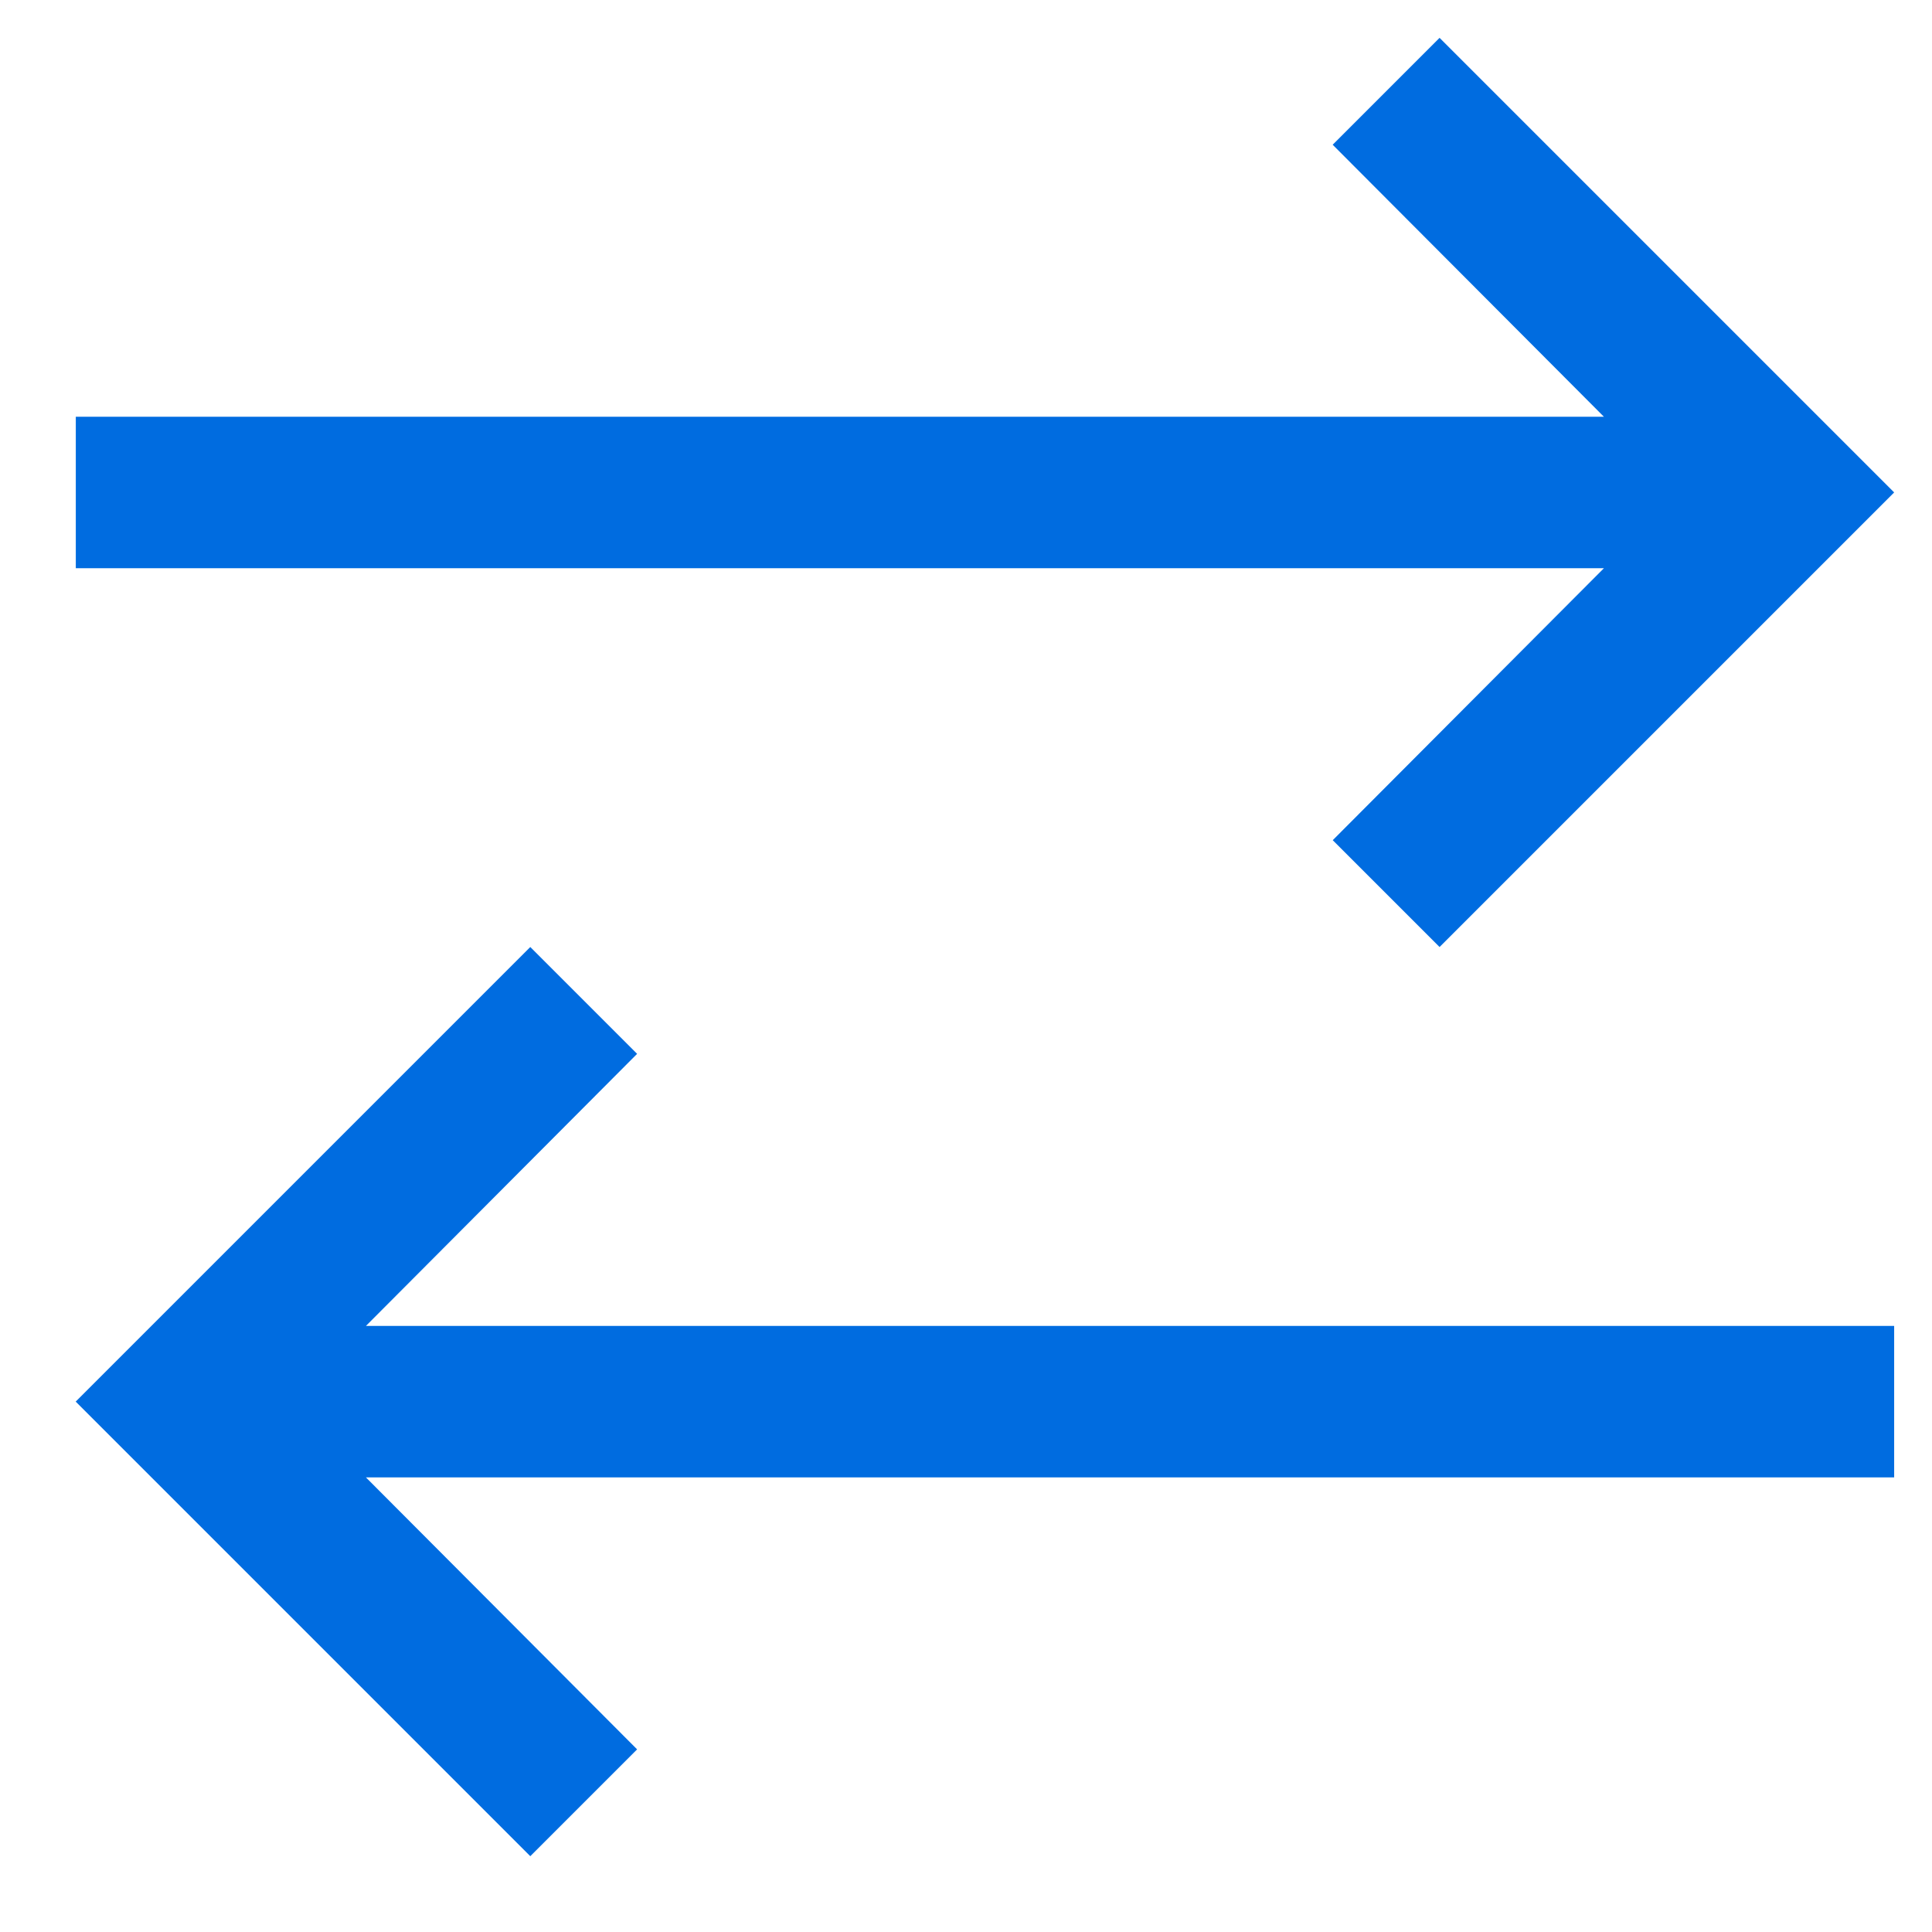
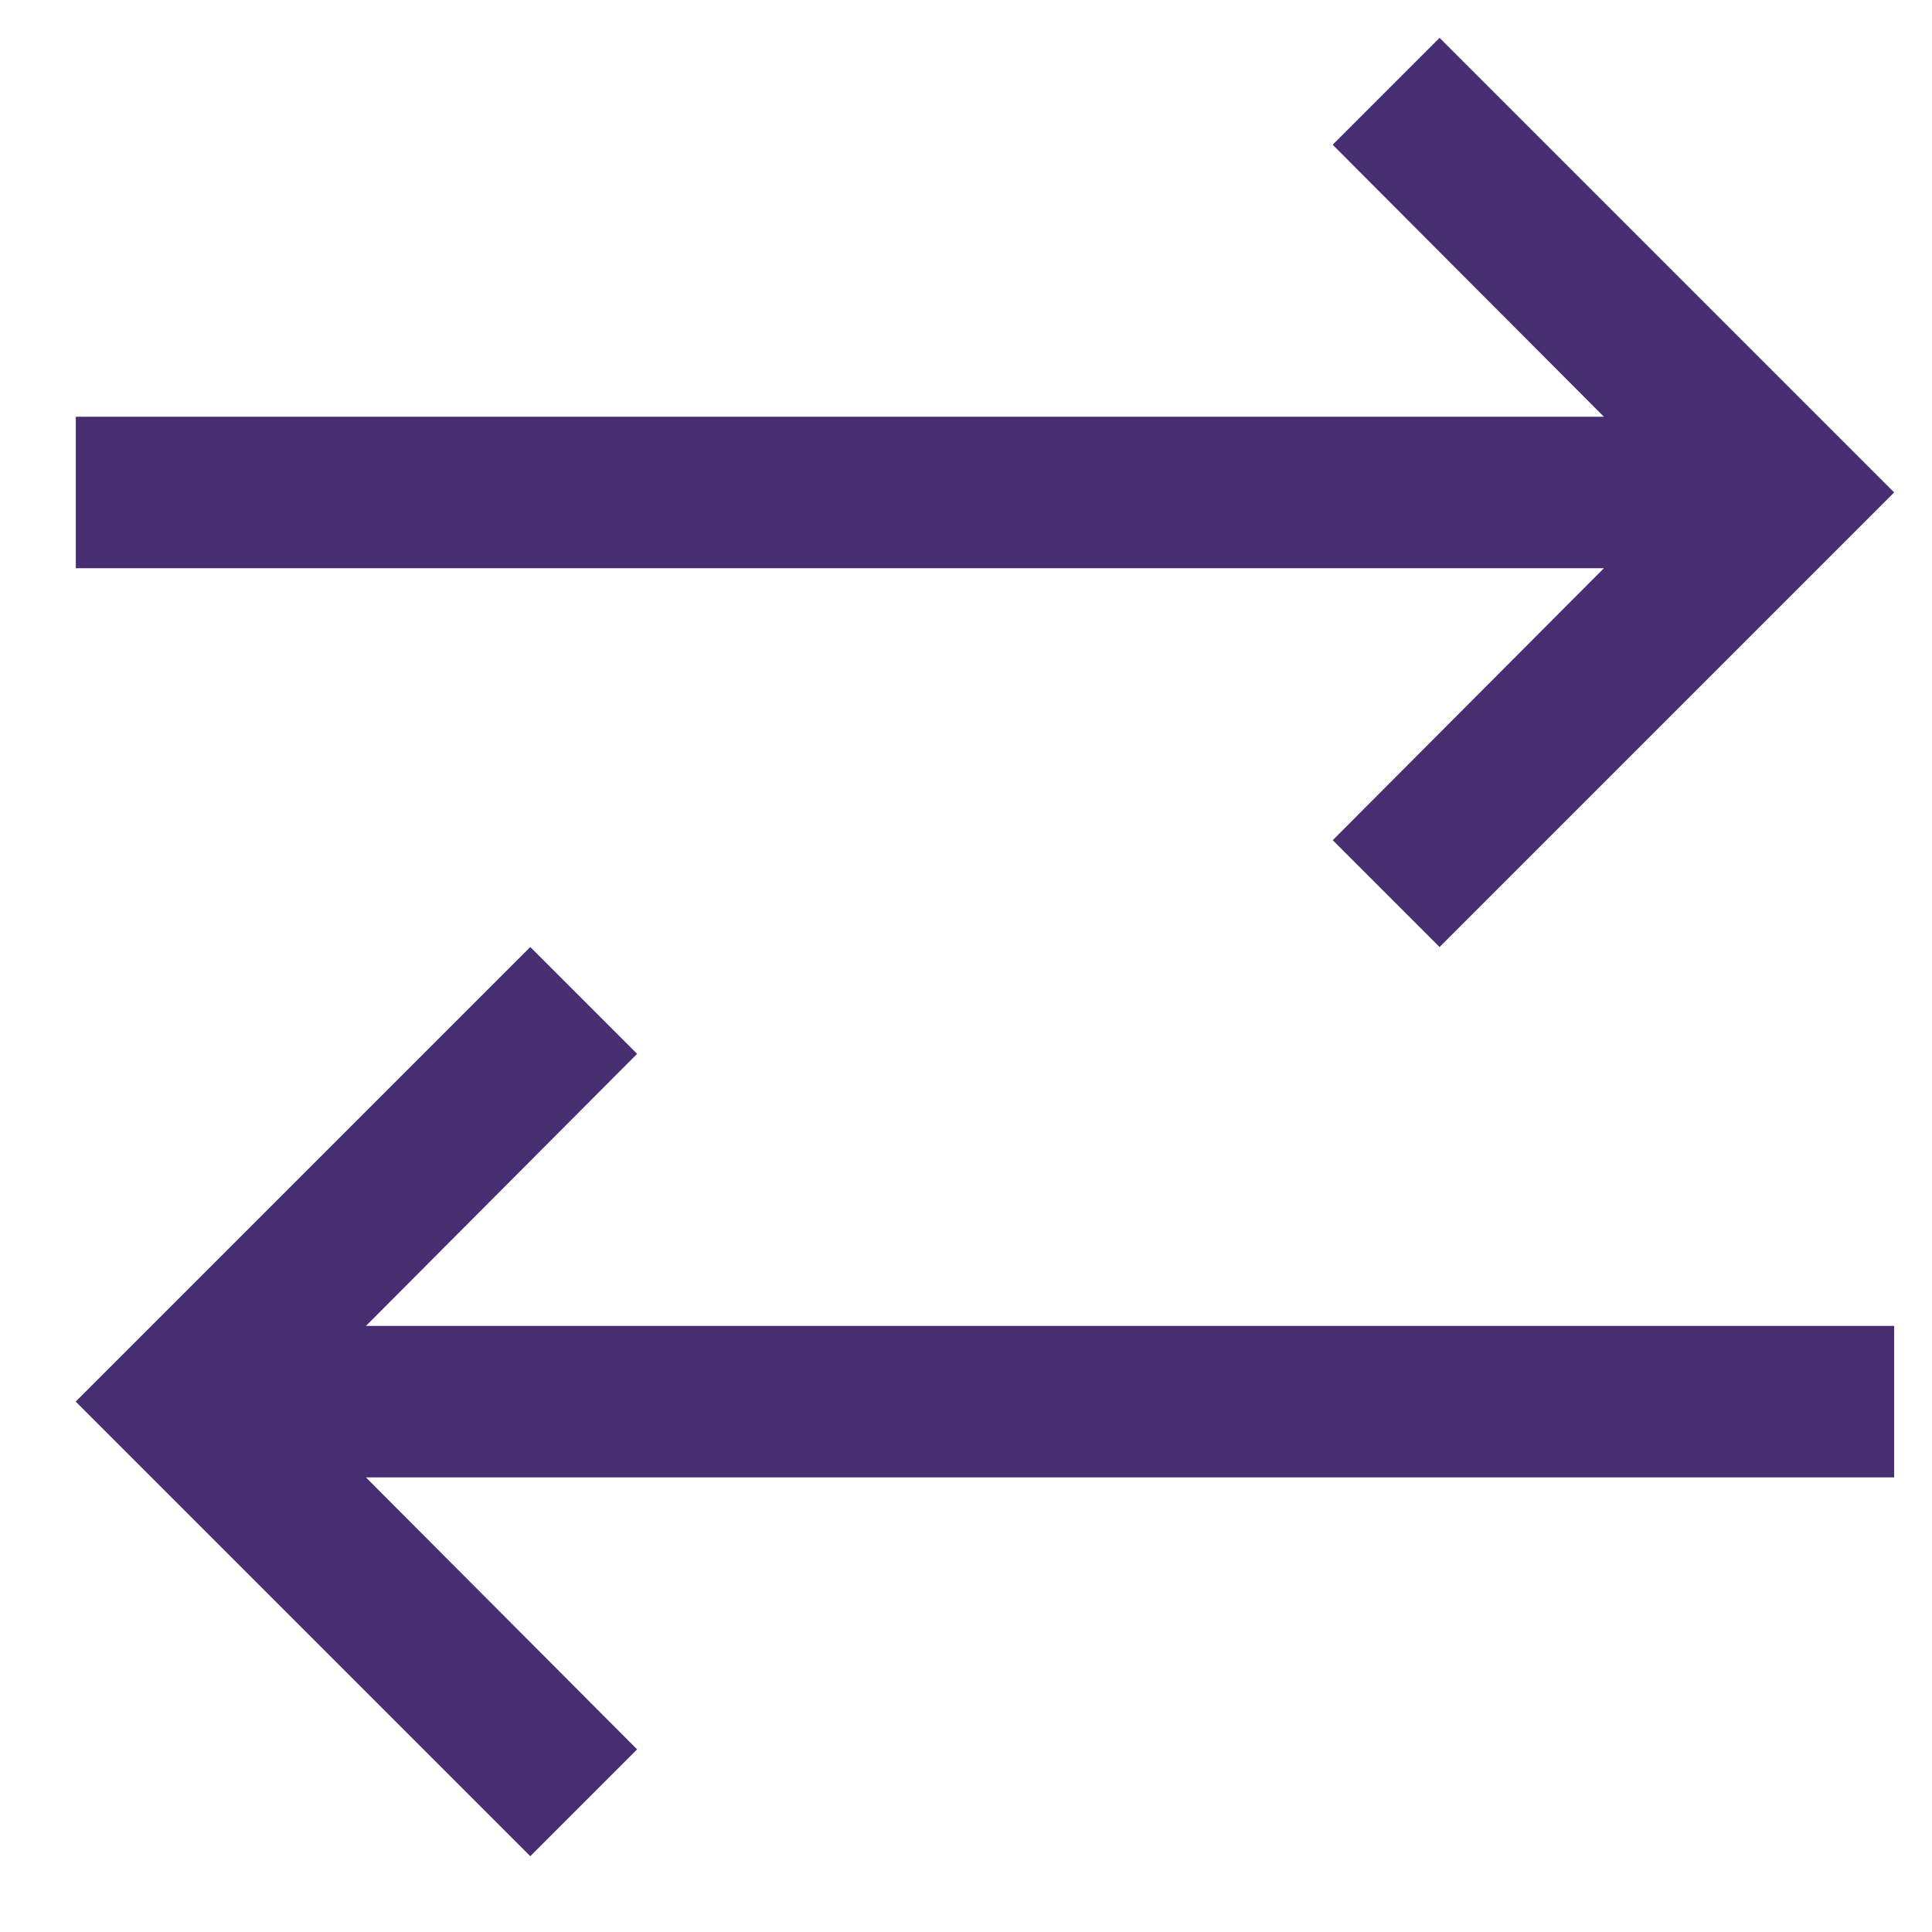
<svg xmlns="http://www.w3.org/2000/svg" viewBox="0 0 17 17" aria-hidden="true">
-   <path fill="#006ce0" fill-rule="evenodd" d="M11.726 1.273l2.387 2.394H.667V5h13.446l-2.386 2.393.94.94 4-4-4-4-.94.94zM.666 12.333l4 4 .94-.94L3.22 13h13.447v-1.333H3.22l2.386-2.394-.94-.94-4 4z" clip-rule="evenodd" />
+   <path fill="#472e72" fill-rule="evenodd" d="M11.726 1.273l2.387 2.394H.667V5h13.446l-2.386 2.393.94.94 4-4-4-4-.94.94zM.666 12.333l4 4 .94-.94L3.22 13h13.447v-1.333H3.22l2.386-2.394-.94-.94-4 4z" clip-rule="evenodd" />
</svg>
